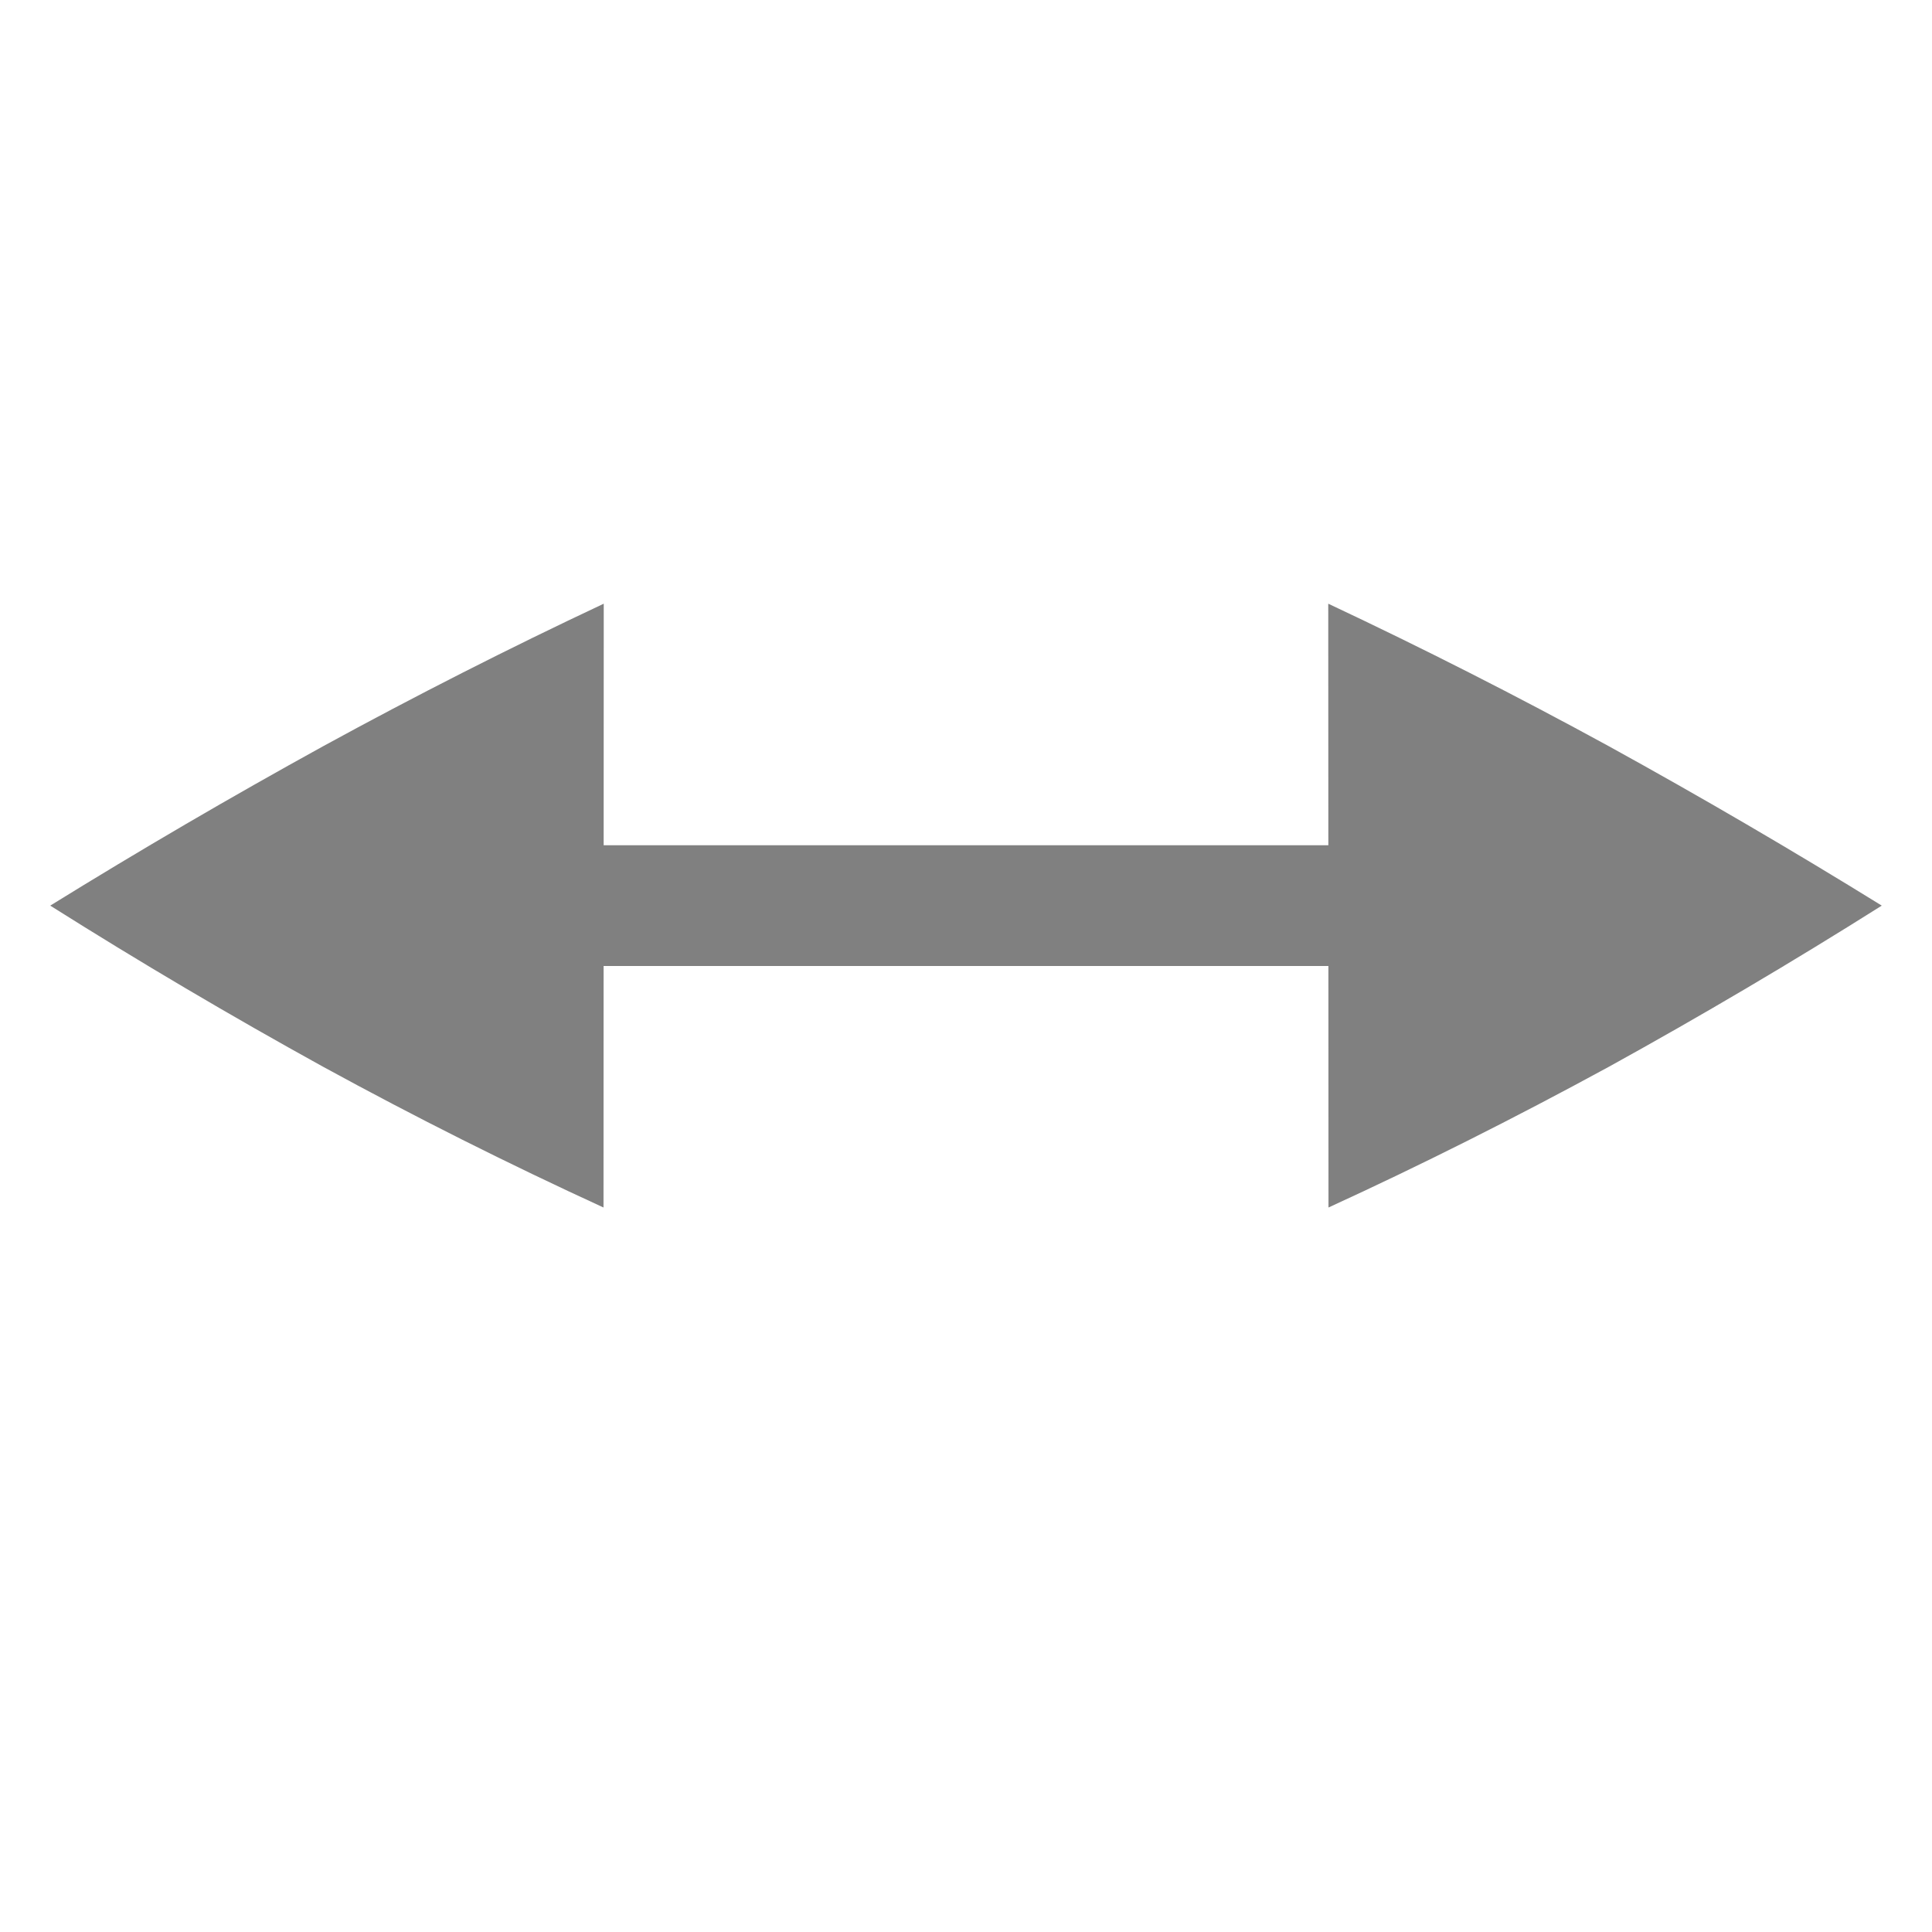
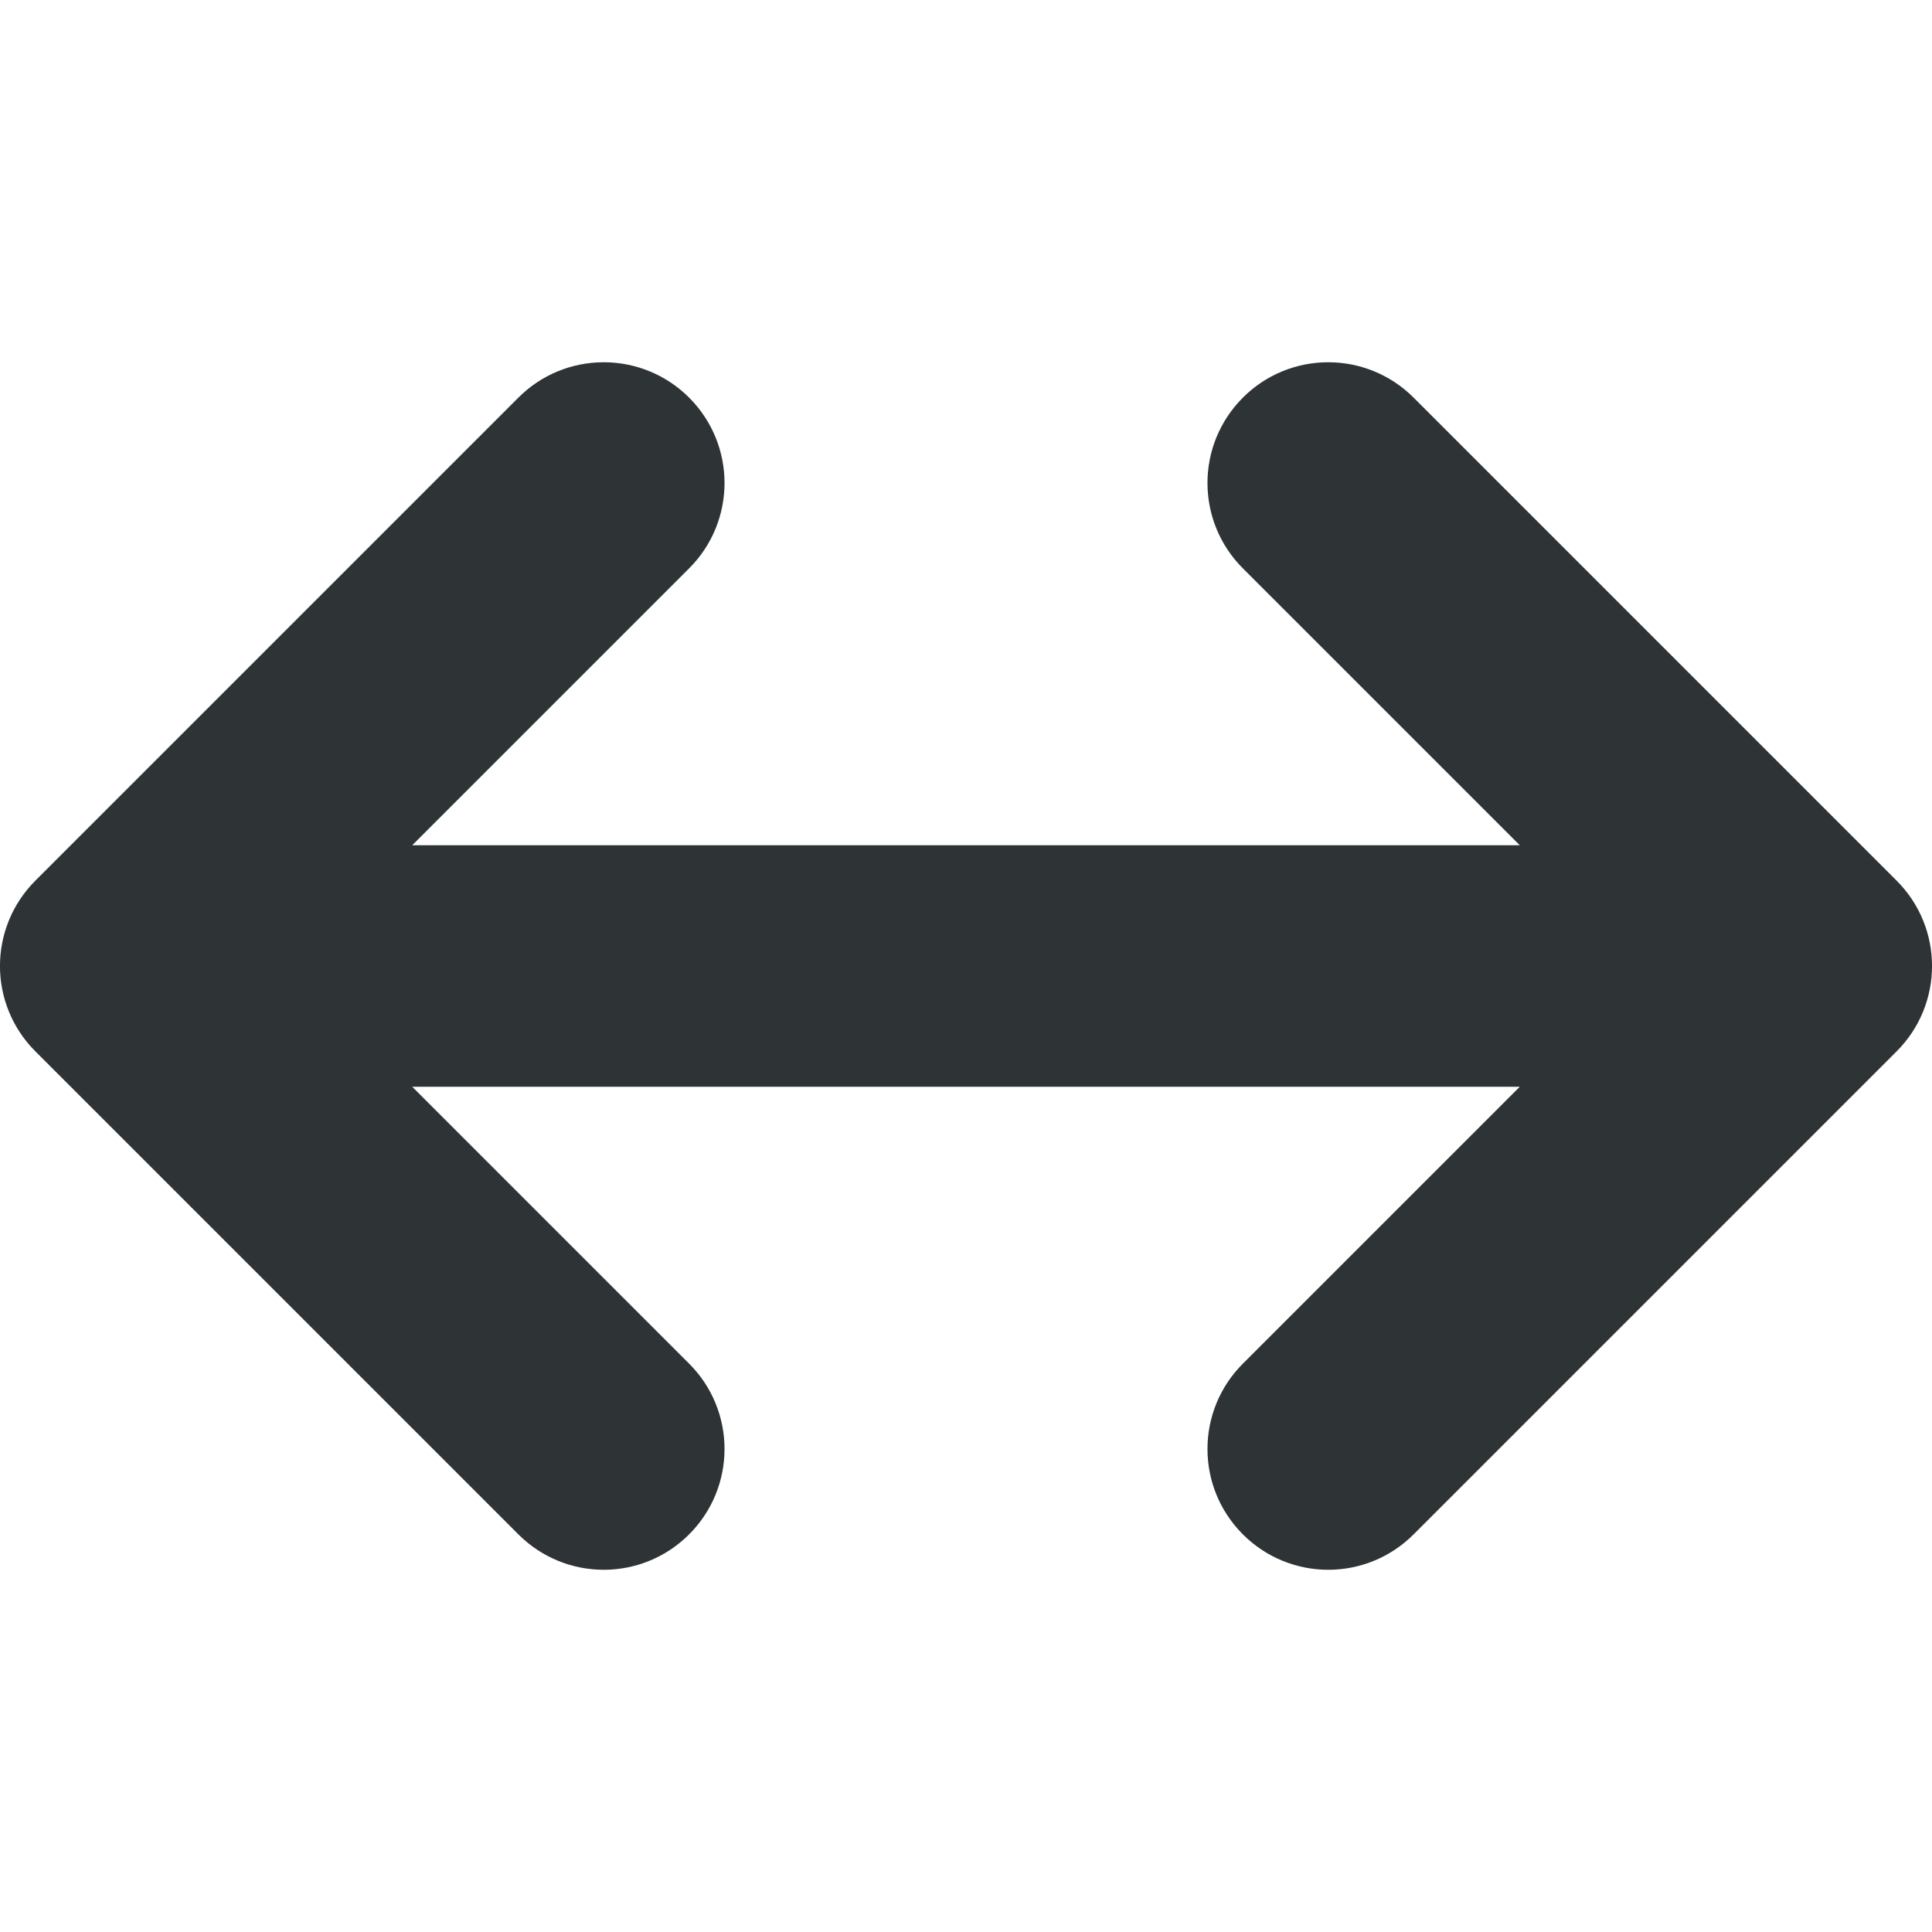
- <svg xmlns="http://www.w3.org/2000/svg" height="16" width="16">
-   <g color="#000" fill="gray">
-     <path d="M13 7v1H3V7z" font-family="sans-serif" font-weight="400" overflow="visible" style="line-height:normal;font-variant-ligatures:none;font-variant-position:normal;font-variant-caps:normal;font-variant-numeric:normal;font-variant-alternates:normal;font-feature-settings:normal;text-indent:0;text-align:start;text-decoration-line:none;text-decoration-style:solid;text-decoration-color:#000;text-transform:none;shape-padding:0;isolation:auto;mix-blend-mode:normal;marker:none" white-space="normal" />
-     <path d="M5 5l-.002 5a36.975 36.975 0 0 1-2.323-1.166A44.8 44.8 0 0 1 .416 7.5a51.555 51.555 0 0 1 2.26-1.32A42.81 42.81 0 0 1 4.999 5zM11 5l.002 5c.76-.348 1.535-.737 2.323-1.166A44.8 44.8 0 0 0 15.584 7.5a51.555 51.555 0 0 0-2.26-1.32A43.084 43.084 0 0 0 11.001 5z" overflow="visible" style="marker:none" />
-   </g>
+ <svg xmlns="http://www.w3.org/2000/svg" height="16px" viewBox="0 0 16 16" width="16px">
+   <path d="m 5 3 c -0.266 0 -0.52 0.105 -0.707 0.293 l -4 4 c -0.391 0.391 -0.391 1.023 0 1.414 l 4 4 c 0.391 0.391 1.023 0.391 1.414 0 s 0.391 -1.023 0 -1.414 l -2.293 -2.293 h 9.172 l -2.293 2.293 c -0.391 0.391 -0.391 1.023 0 1.414 s 1.023 0.391 1.414 0 l 4 -4 c 0.391 -0.391 0.391 -1.023 0 -1.414 l -4 -4 c -0.188 -0.188 -0.441 -0.293 -0.707 -0.293 s -0.52 0.105 -0.707 0.293 c -0.391 0.391 -0.391 1.023 0 1.414 l 2.293 2.293 h -9.172 l 2.293 -2.293 c 0.391 -0.391 0.391 -1.023 0 -1.414 c -0.188 -0.188 -0.441 -0.293 -0.707 -0.293 z m 0 0" fill="#2e3436" />
</svg>
